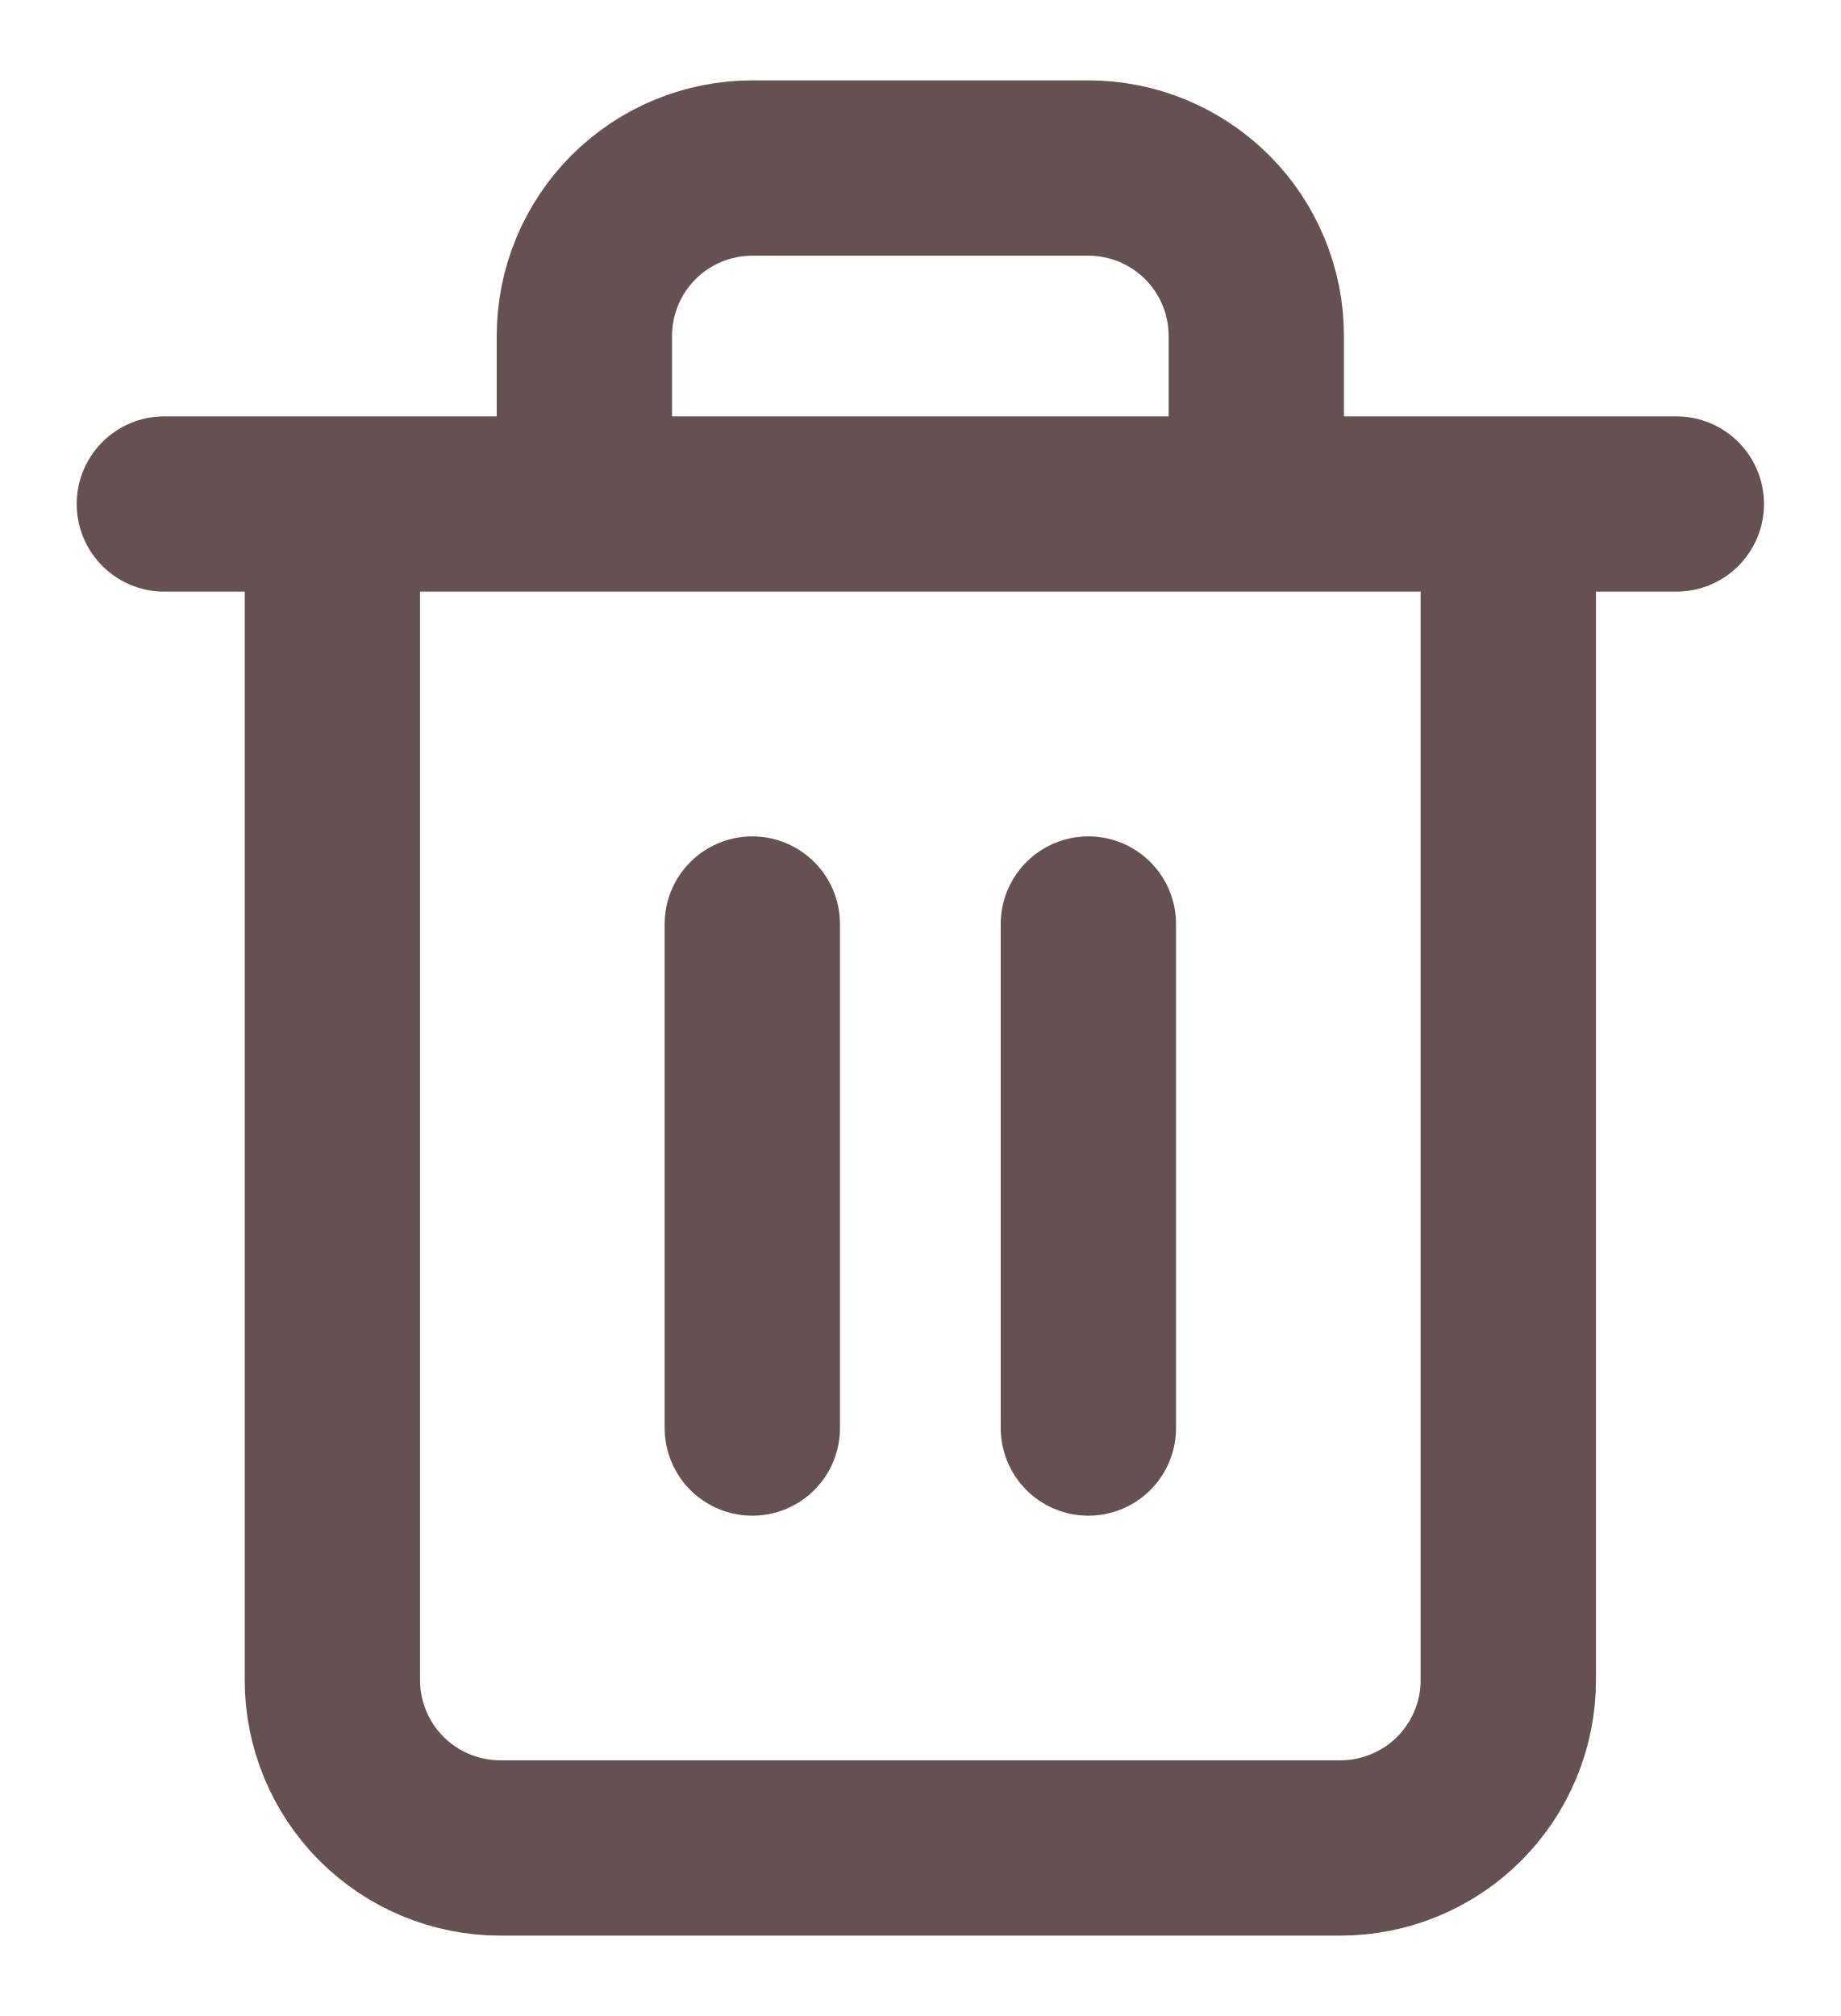
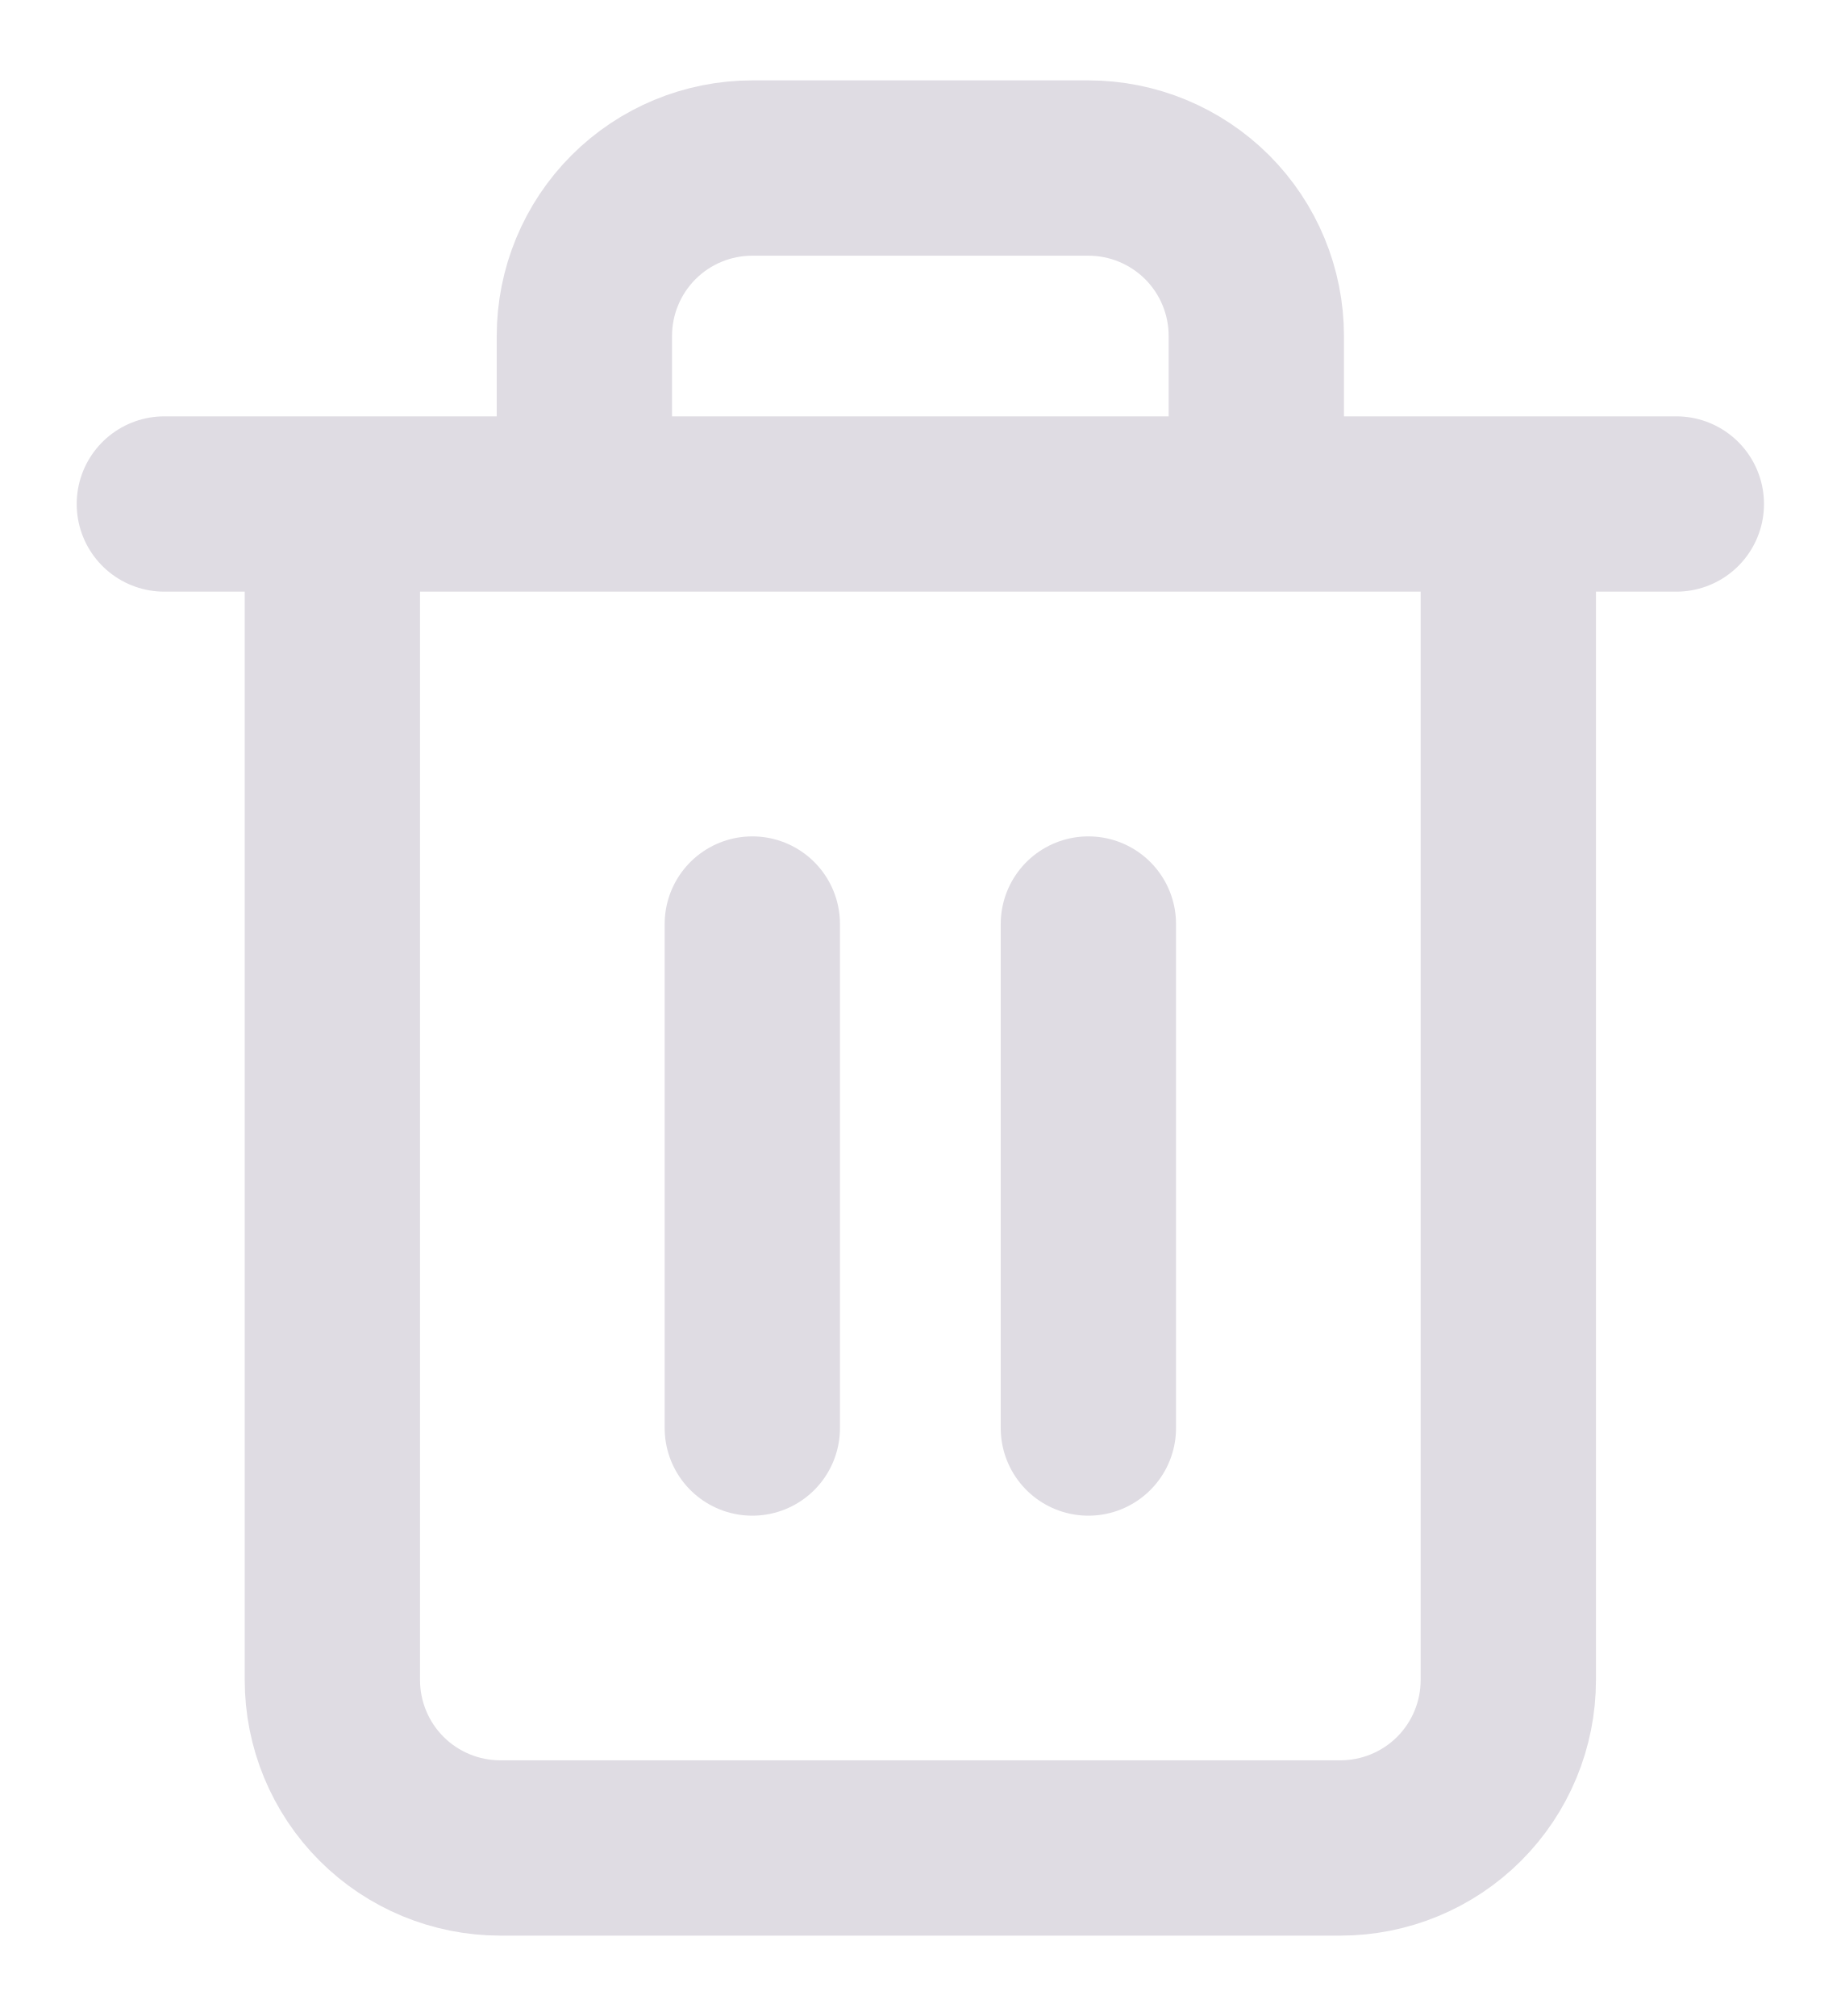
<svg xmlns="http://www.w3.org/2000/svg" width="21" height="23" viewBox="0 0 21 23" fill="none">
-   <path d="M1.875 5.75H3.792M3.792 5.75H19.125M3.792 5.75V19.167C3.792 19.675 3.994 20.163 4.353 20.522C4.712 20.881 5.2 21.083 5.708 21.083H15.292C15.8 21.083 16.288 20.881 16.647 20.522C17.006 20.163 17.208 19.675 17.208 19.167V5.75M6.667 5.75V3.833C6.667 3.325 6.869 2.837 7.228 2.478C7.587 2.119 8.075 1.917 8.583 1.917H12.417C12.925 1.917 13.412 2.119 13.772 2.478C14.131 2.837 14.333 3.325 14.333 3.833V5.75M8.583 10.542V16.292M12.417 10.542V16.292" stroke="#655151" stroke-width="2" stroke-linecap="round" stroke-linejoin="round" />
+   <path d="M1.875 5.75H3.792M3.792 5.75H19.125M3.792 5.75V19.167C3.792 19.675 3.994 20.163 4.353 20.522C4.712 20.881 5.2 21.083 5.708 21.083H15.292C15.8 21.083 16.288 20.881 16.647 20.522C17.006 20.163 17.208 19.675 17.208 19.167V5.75M6.667 5.75V3.833C6.667 3.325 6.869 2.837 7.228 2.478C7.587 2.119 8.075 1.917 8.583 1.917H12.417C12.925 1.917 13.412 2.119 13.772 2.478C14.131 2.837 14.333 3.325 14.333 3.833V5.75M8.583 10.542V16.292M12.417 10.542V16.292" stroke="#DFDCE3" stroke-width="2" stroke-linecap="round" stroke-linejoin="round" />
</svg>
